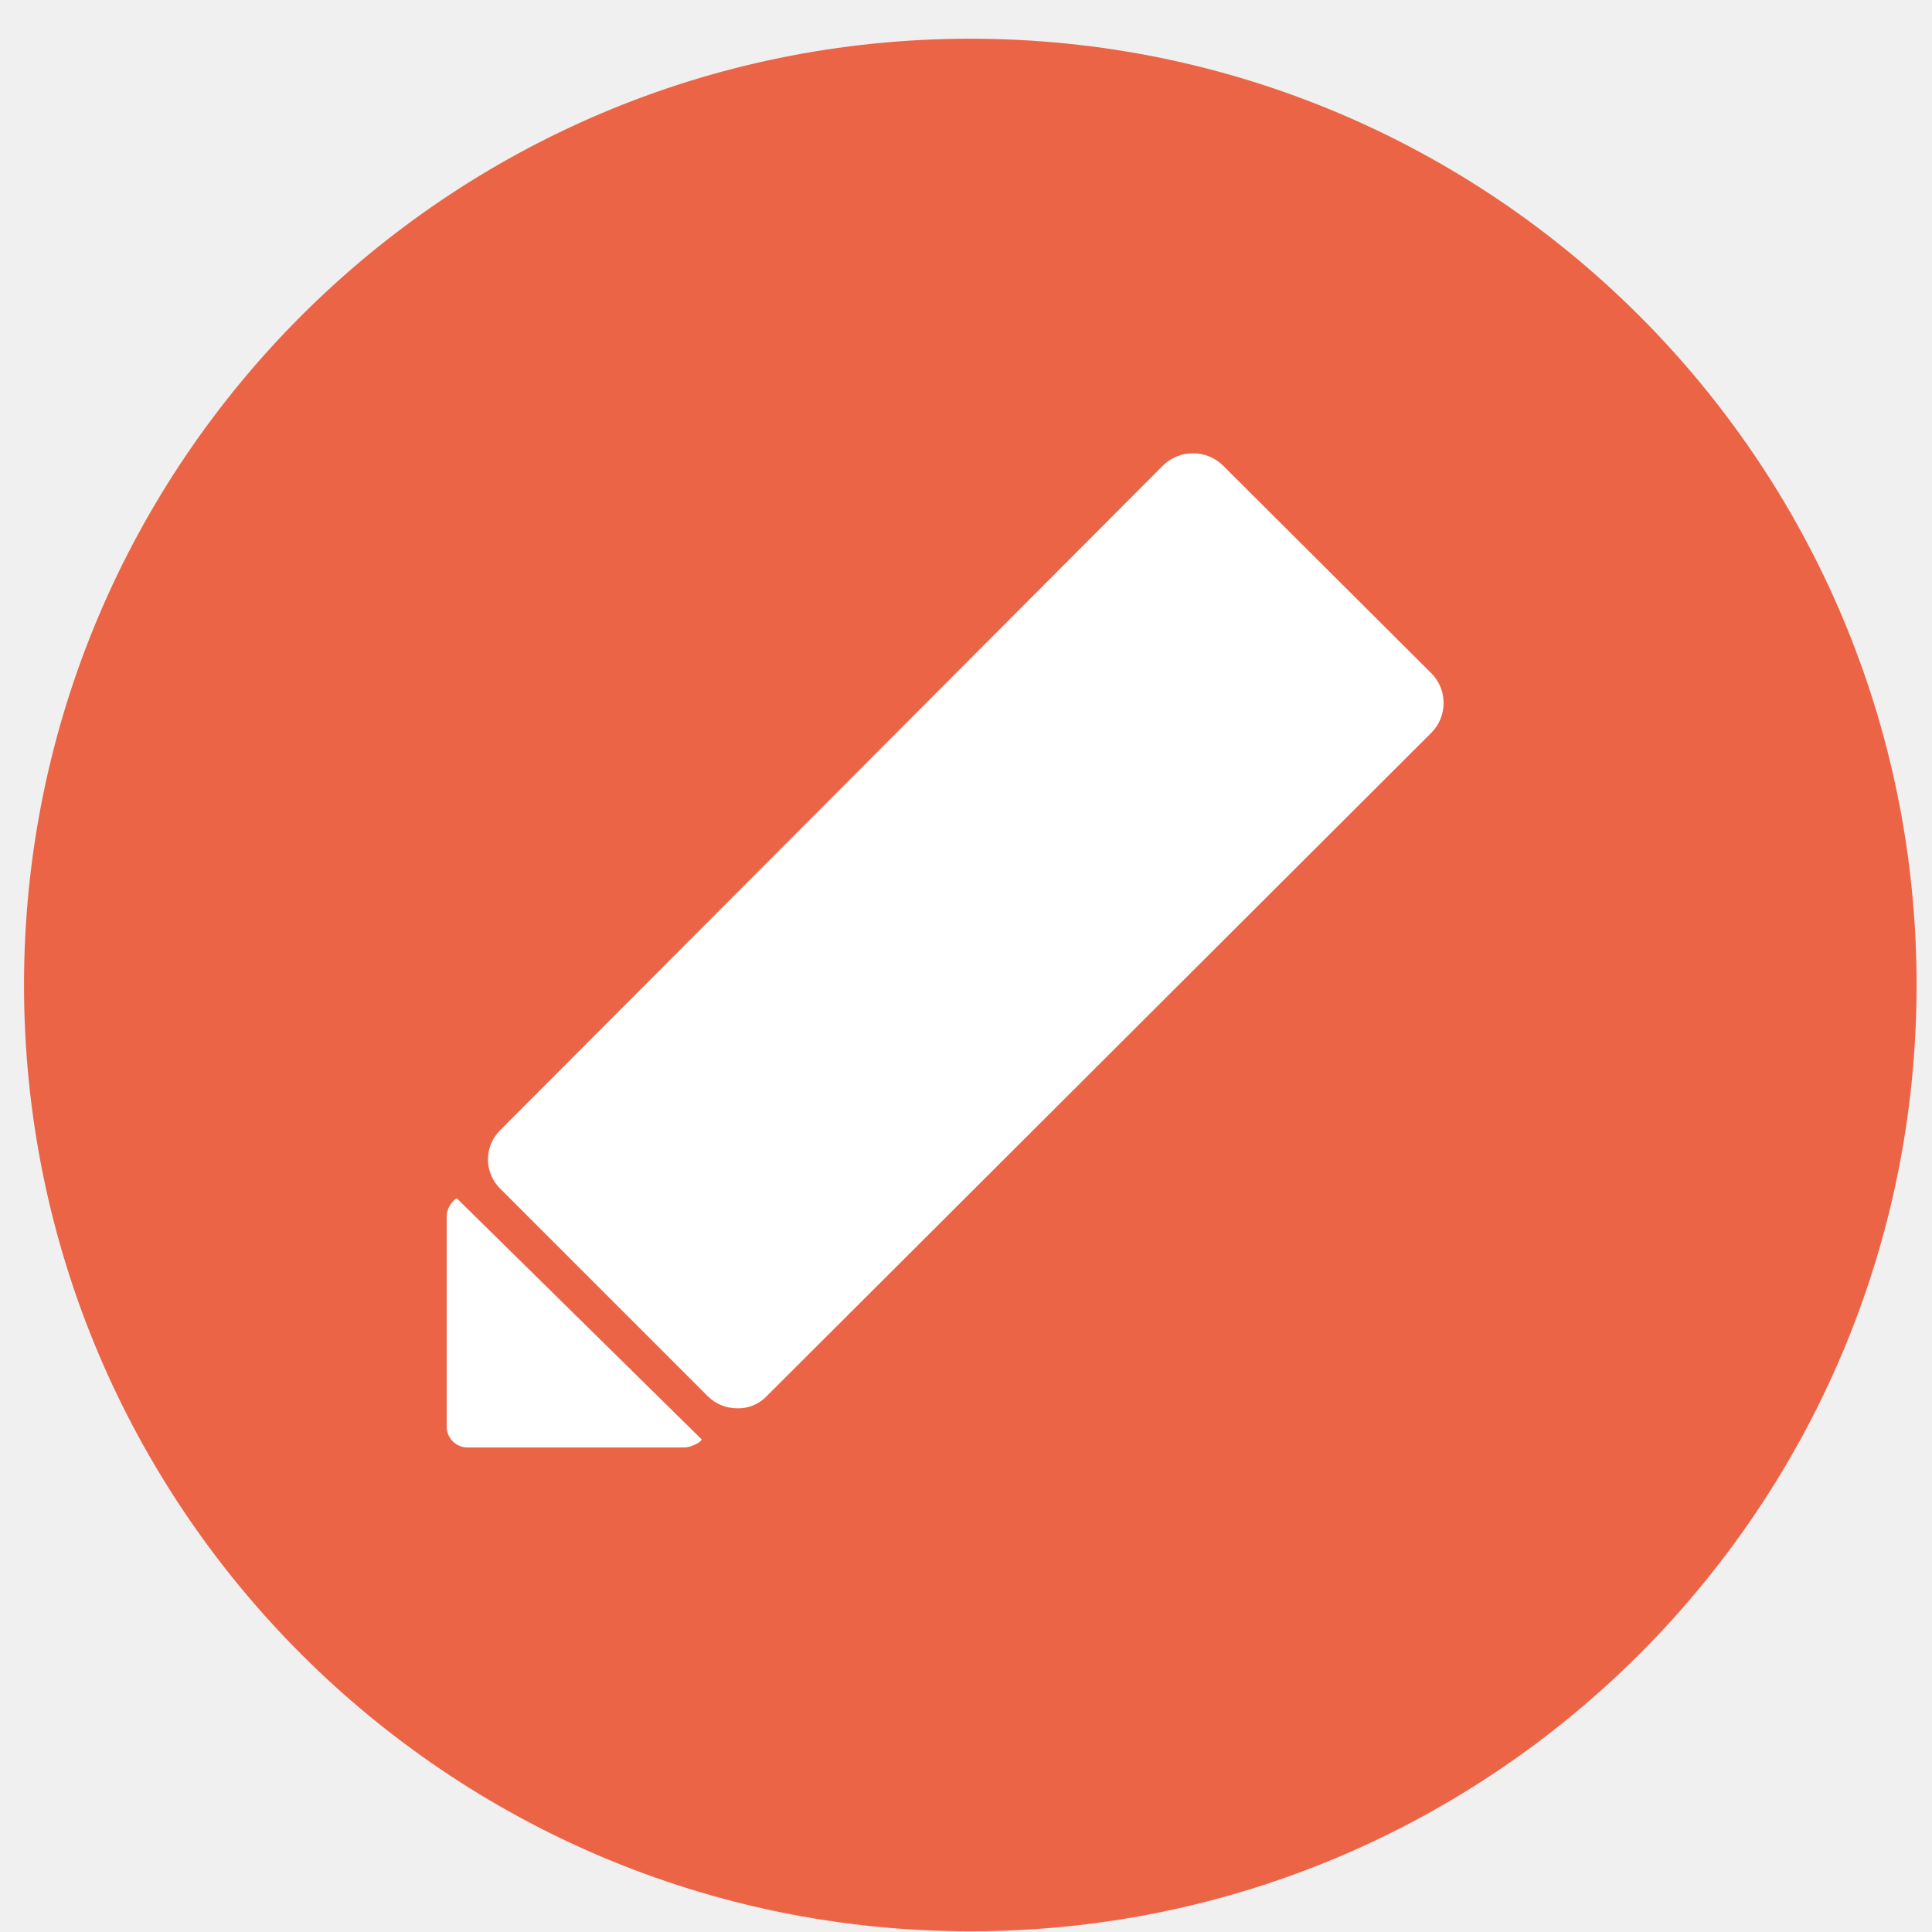
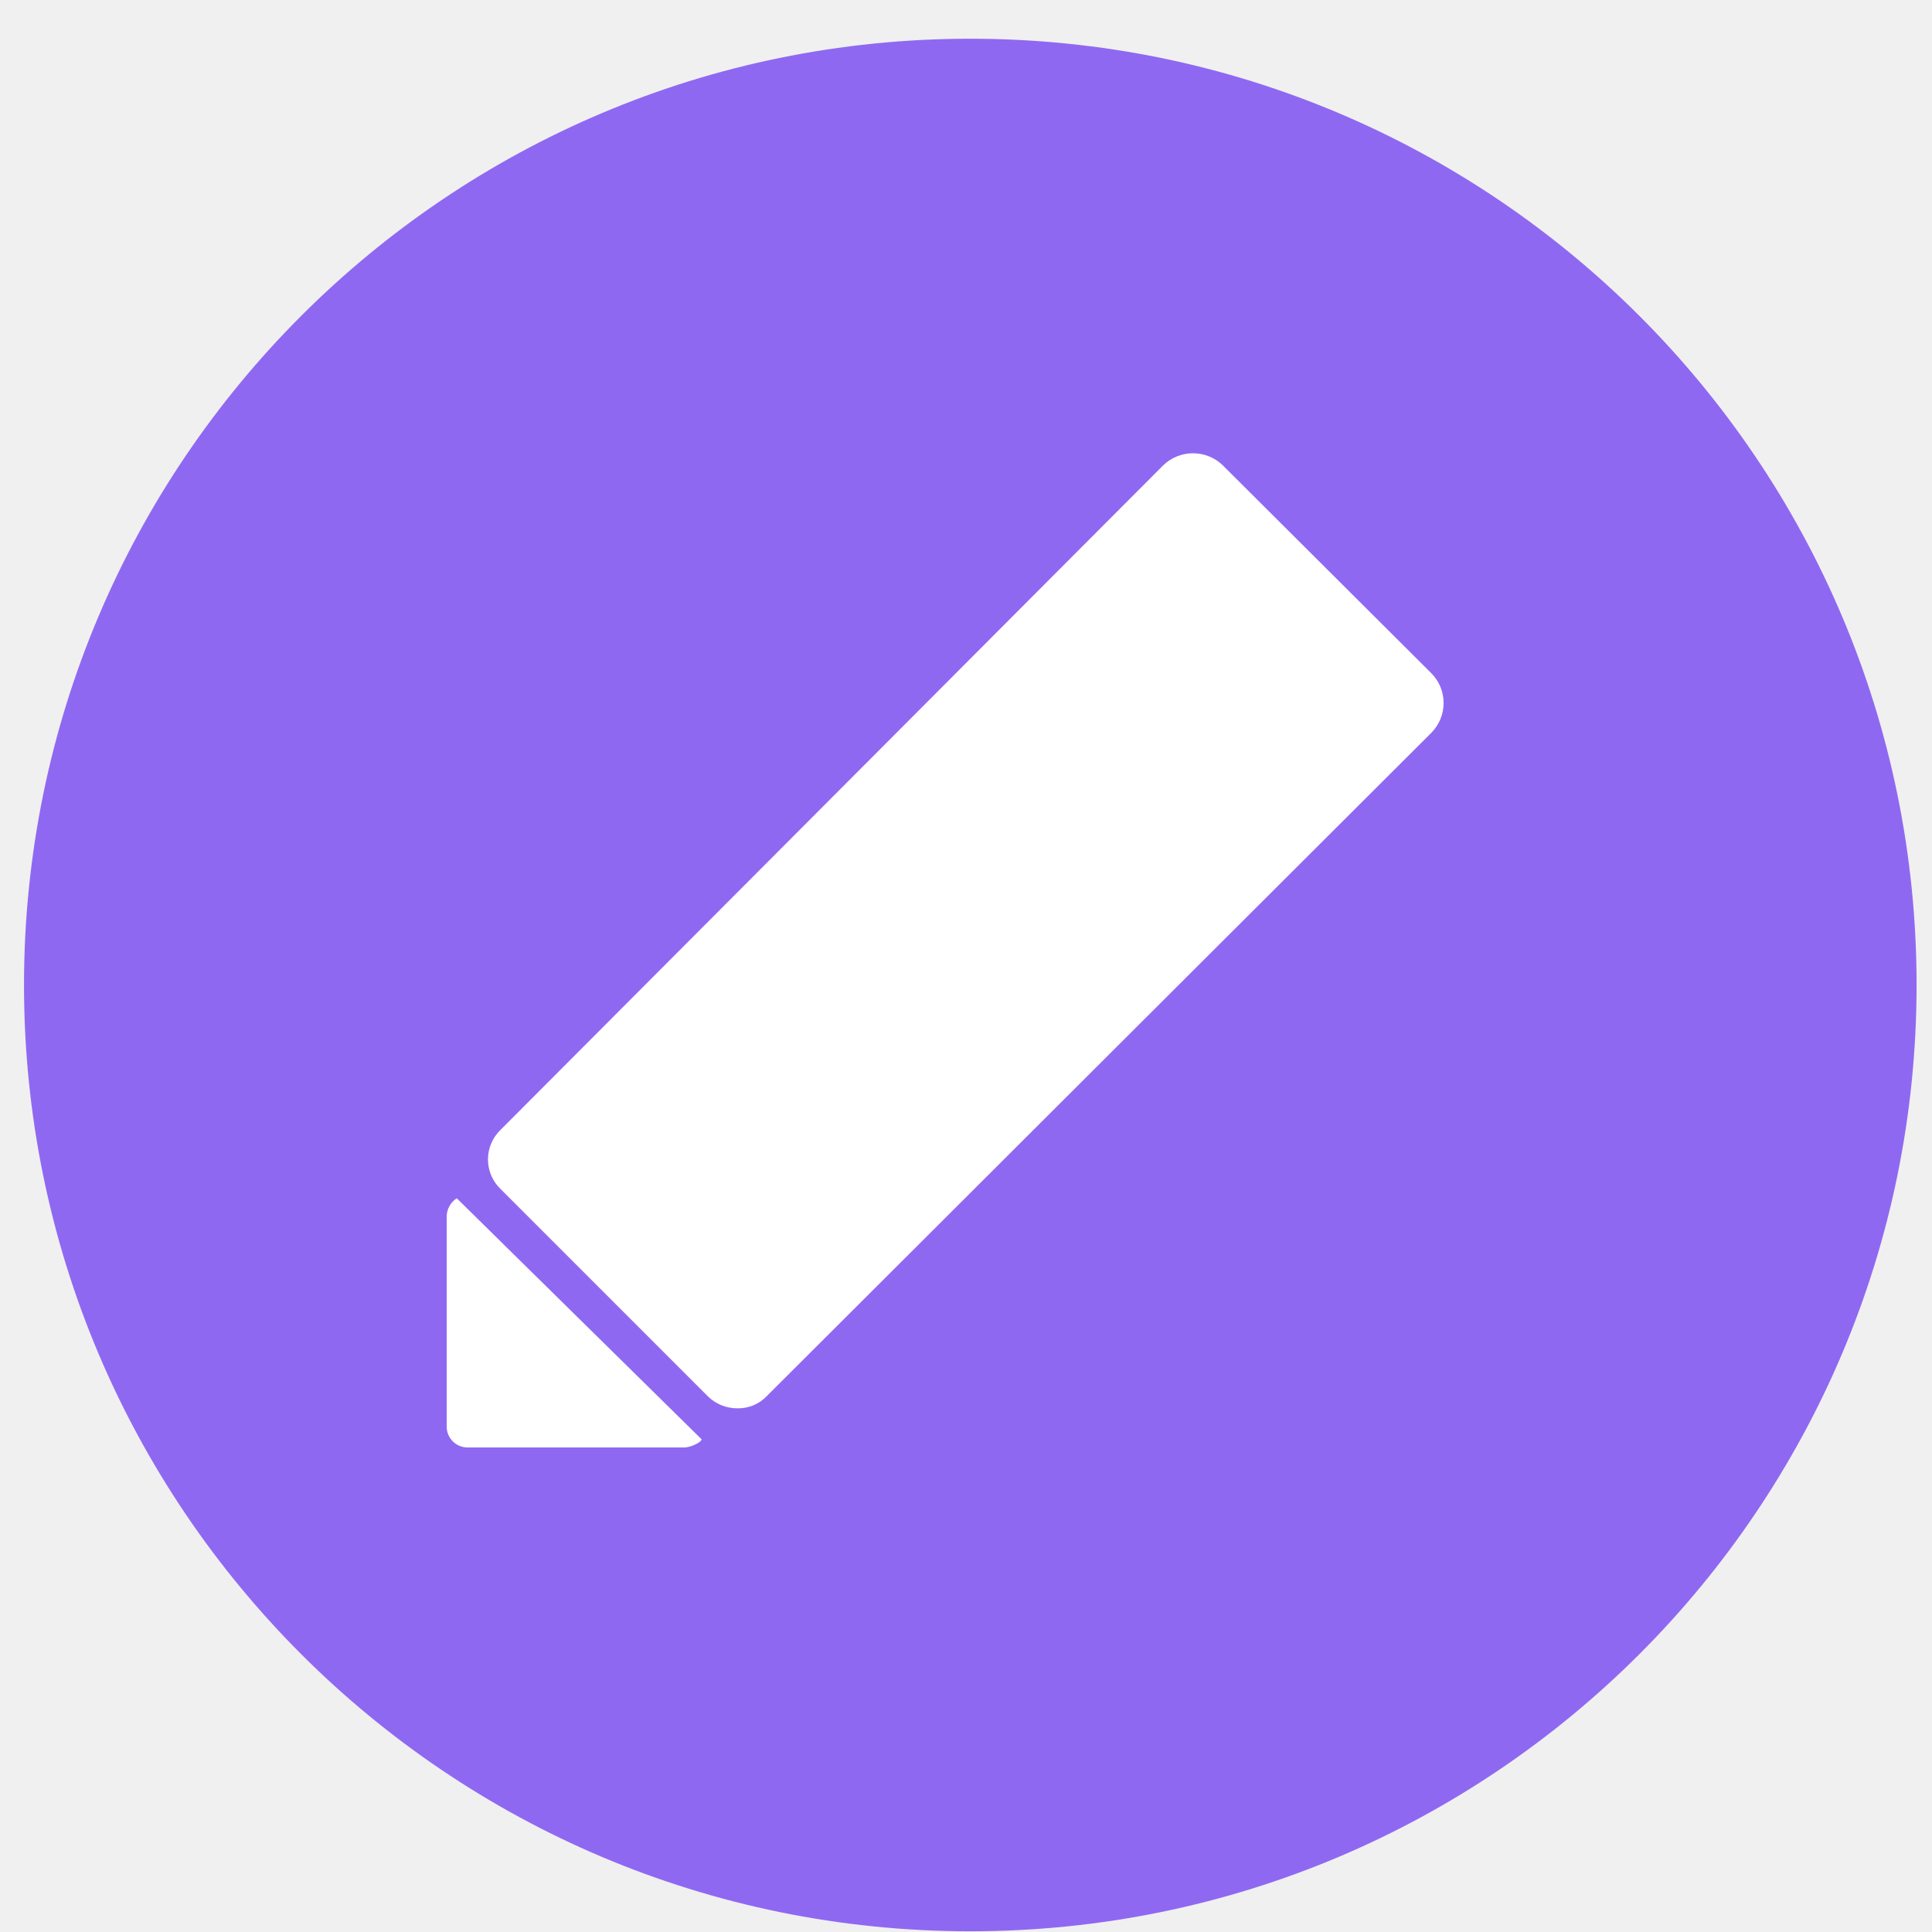
<svg xmlns="http://www.w3.org/2000/svg" width="49" height="49" viewBox="0 0 49 49" fill="none">
-   <path d="M24.609 48.982C37.864 48.982 48.609 38.237 48.609 24.982C48.609 11.728 37.864 0.982 24.609 0.982C11.354 0.982 0.609 11.728 0.609 24.982C0.609 38.237 11.354 48.982 24.609 48.982Z" fill="#EC6446" />
+   <path d="M24.609 48.982C37.864 48.982 48.609 38.237 48.609 24.982C48.609 11.728 37.864 0.982 24.609 0.982C11.354 0.982 0.609 11.728 0.609 24.982C0.609 38.237 11.354 48.982 24.609 48.982Z" fill="#8f68f2" />
  <path d="M36.305 17.078L31.009 11.798C30.807 11.604 30.538 11.496 30.257 11.496C29.977 11.496 29.708 11.604 29.505 11.798L12.689 28.662C12.59 28.759 12.511 28.874 12.457 29.002C12.404 29.13 12.376 29.267 12.376 29.406C12.376 29.544 12.404 29.682 12.457 29.809C12.511 29.937 12.59 30.053 12.689 30.15L17.953 35.414C18.052 35.511 18.17 35.589 18.299 35.641C18.428 35.693 18.566 35.719 18.705 35.718C18.842 35.721 18.979 35.695 19.105 35.643C19.232 35.591 19.346 35.513 19.441 35.414L36.305 18.582C36.503 18.381 36.613 18.111 36.613 17.83C36.613 17.548 36.503 17.278 36.305 17.078Z" fill="white" />
  <path d="M11.585 30.391C11.507 30.441 11.443 30.509 11.399 30.59C11.354 30.671 11.33 30.762 11.329 30.855V36.183C11.329 36.323 11.385 36.457 11.484 36.556C11.583 36.655 11.717 36.711 11.857 36.711H17.361C17.505 36.711 17.793 36.583 17.793 36.503L11.585 30.391Z" fill="white" />
</svg>
